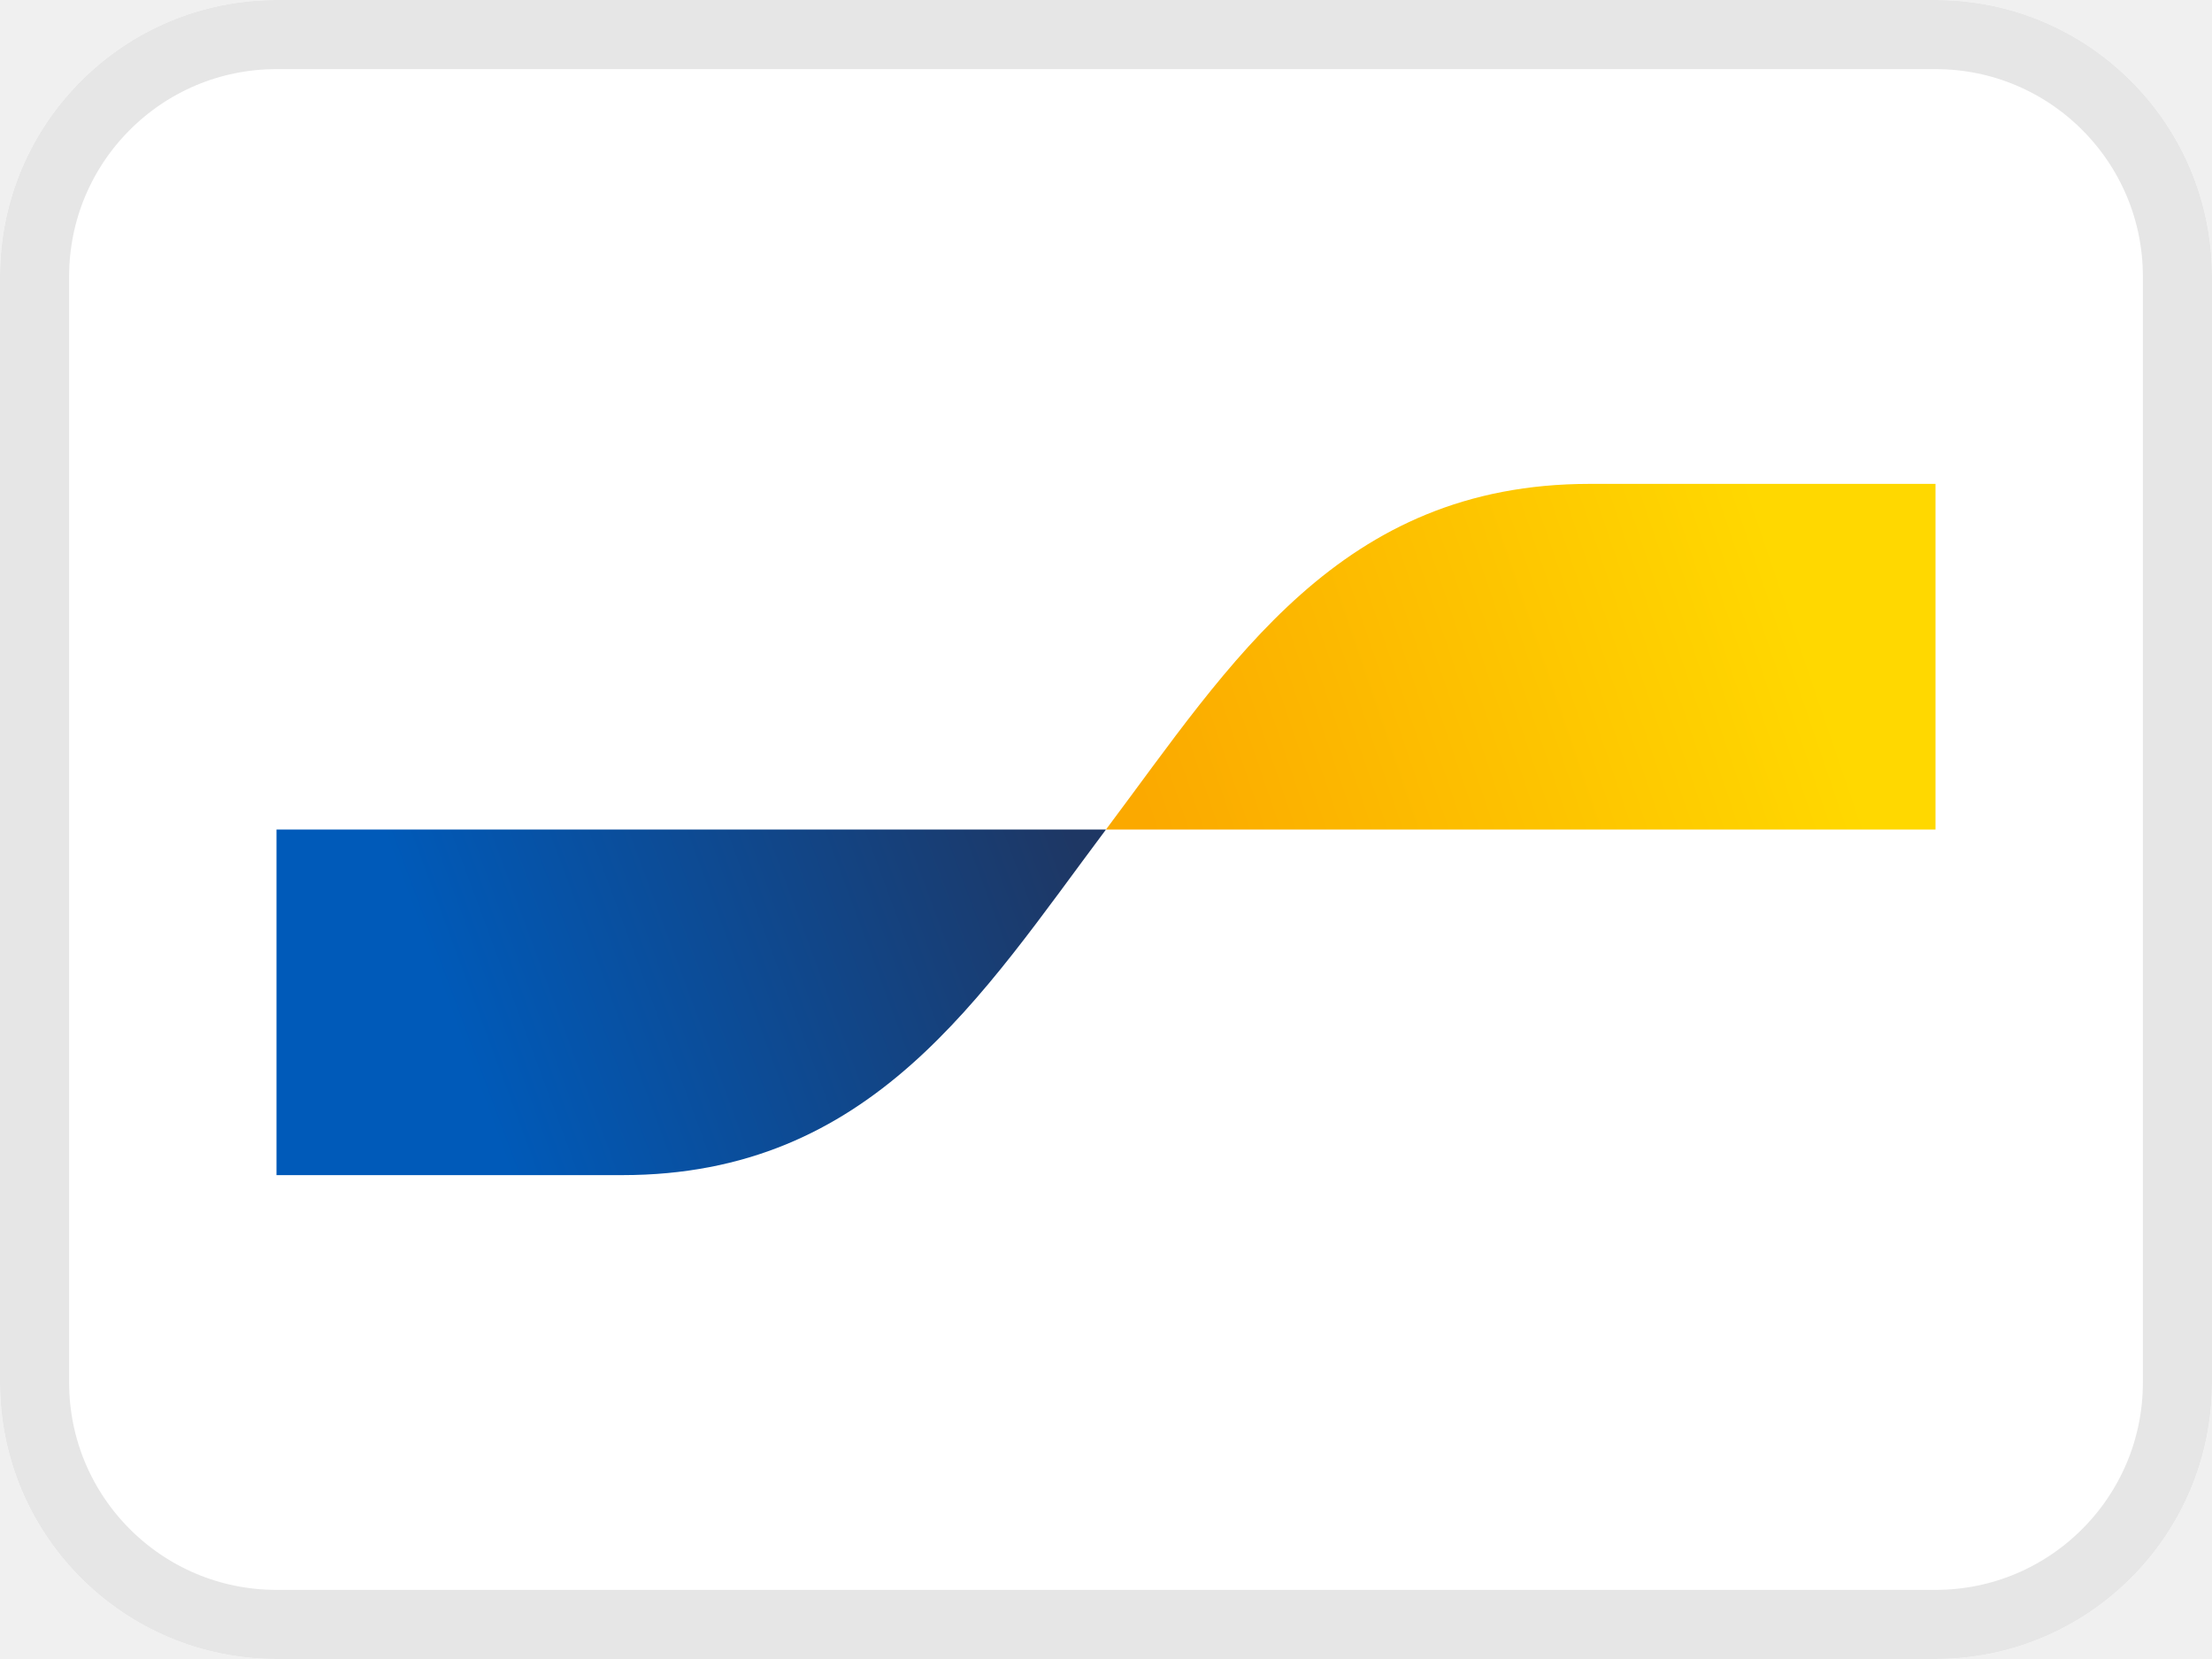
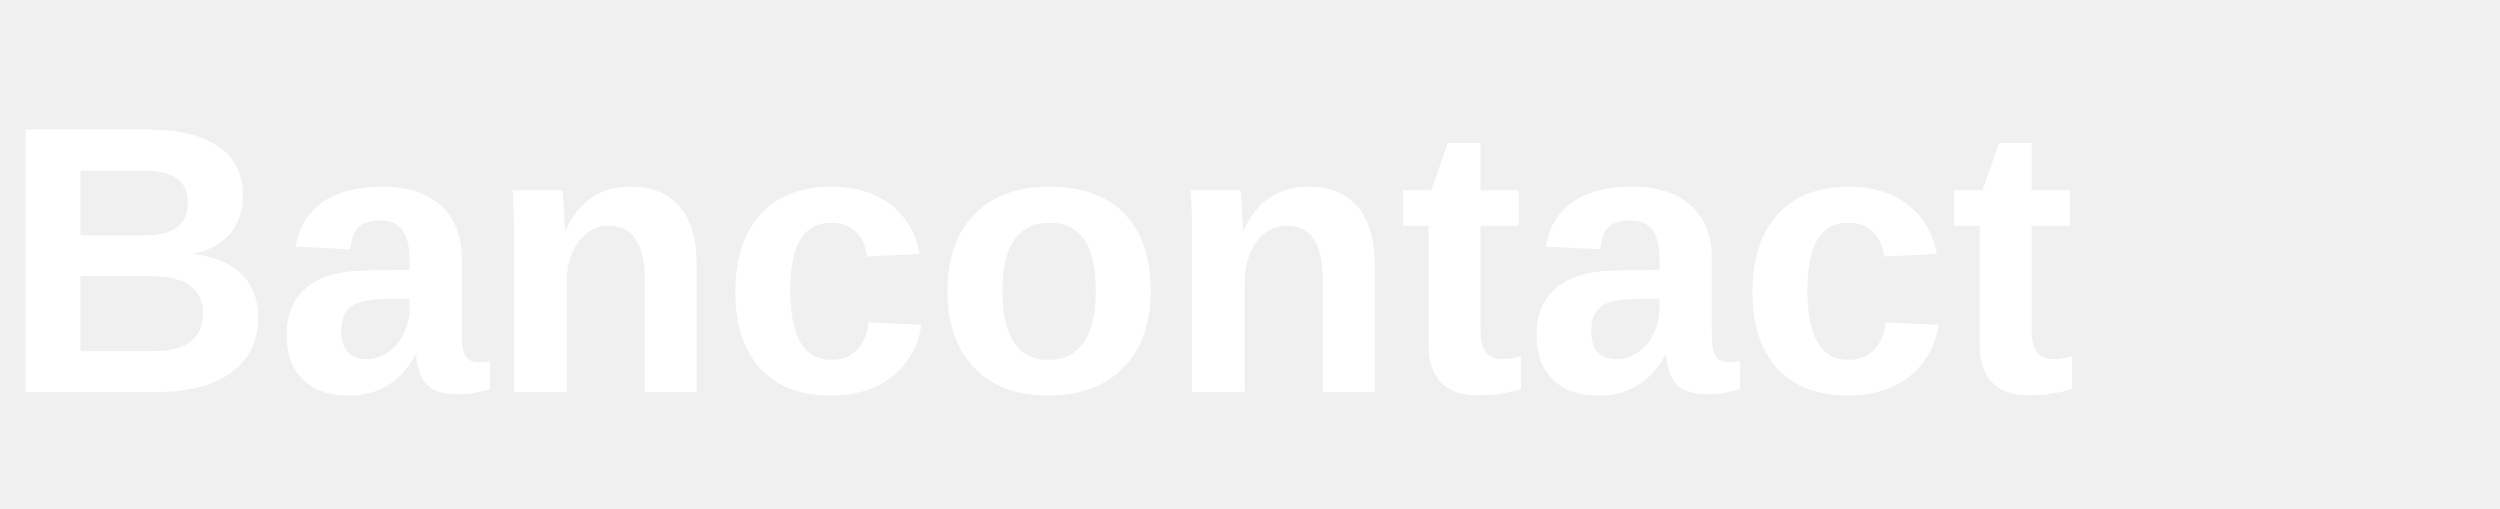
- <svg xmlns="http://www.w3.org/2000/svg" width="32" height="24" viewBox="0 0 32 24" fill="none">
-   <clipPath id="clip">
-     <rect width="32" height="24" rx="4" fill="#fff" />
-   </clipPath>
-   <rect width="32" height="24" rx="4" fill="#fff" stroke="#E6E6E6" stroke-width="2" clip-path="url(#clip)" />
-   <path d="M9 17C12.616 17 14.192 14.411 16 12H4V17H9Z" fill="url(#paint0_linear)" />
-   <path d="M23 7C19.384 7 17.808 9.589 16 12H28V7H23Z" fill="url(#paint1_linear)" />
-   <defs>
-     <linearGradient id="paint0_linear" x1="6.427" y1="14.456" x2="15.206" y2="11.195" gradientUnits="userSpaceOnUse">
-       <stop stop-color="#005AB9" />
-       <stop offset="1" stop-color="#1E3764" />
-     </linearGradient>
-     <linearGradient id="paint1_linear" x1="16.727" y1="12.24" x2="26.047" y2="9.06" gradientUnits="userSpaceOnUse">
-       <stop stop-color="#FBA900" />
-       <stop offset="1" stop-color="#FFD800" />
-     </linearGradient>
-   </defs>
+ <svg xmlns="http://www.w3.org/2000/svg" viewBox="0 0 118 24">
+   <text x="0" y="18.5" font-family="Arial,Helvetica,sans-serif" font-weight="700" font-style="normal" font-size="18" letter-spacing="0" fill="#ffffff">Bancontact</text>
</svg>
